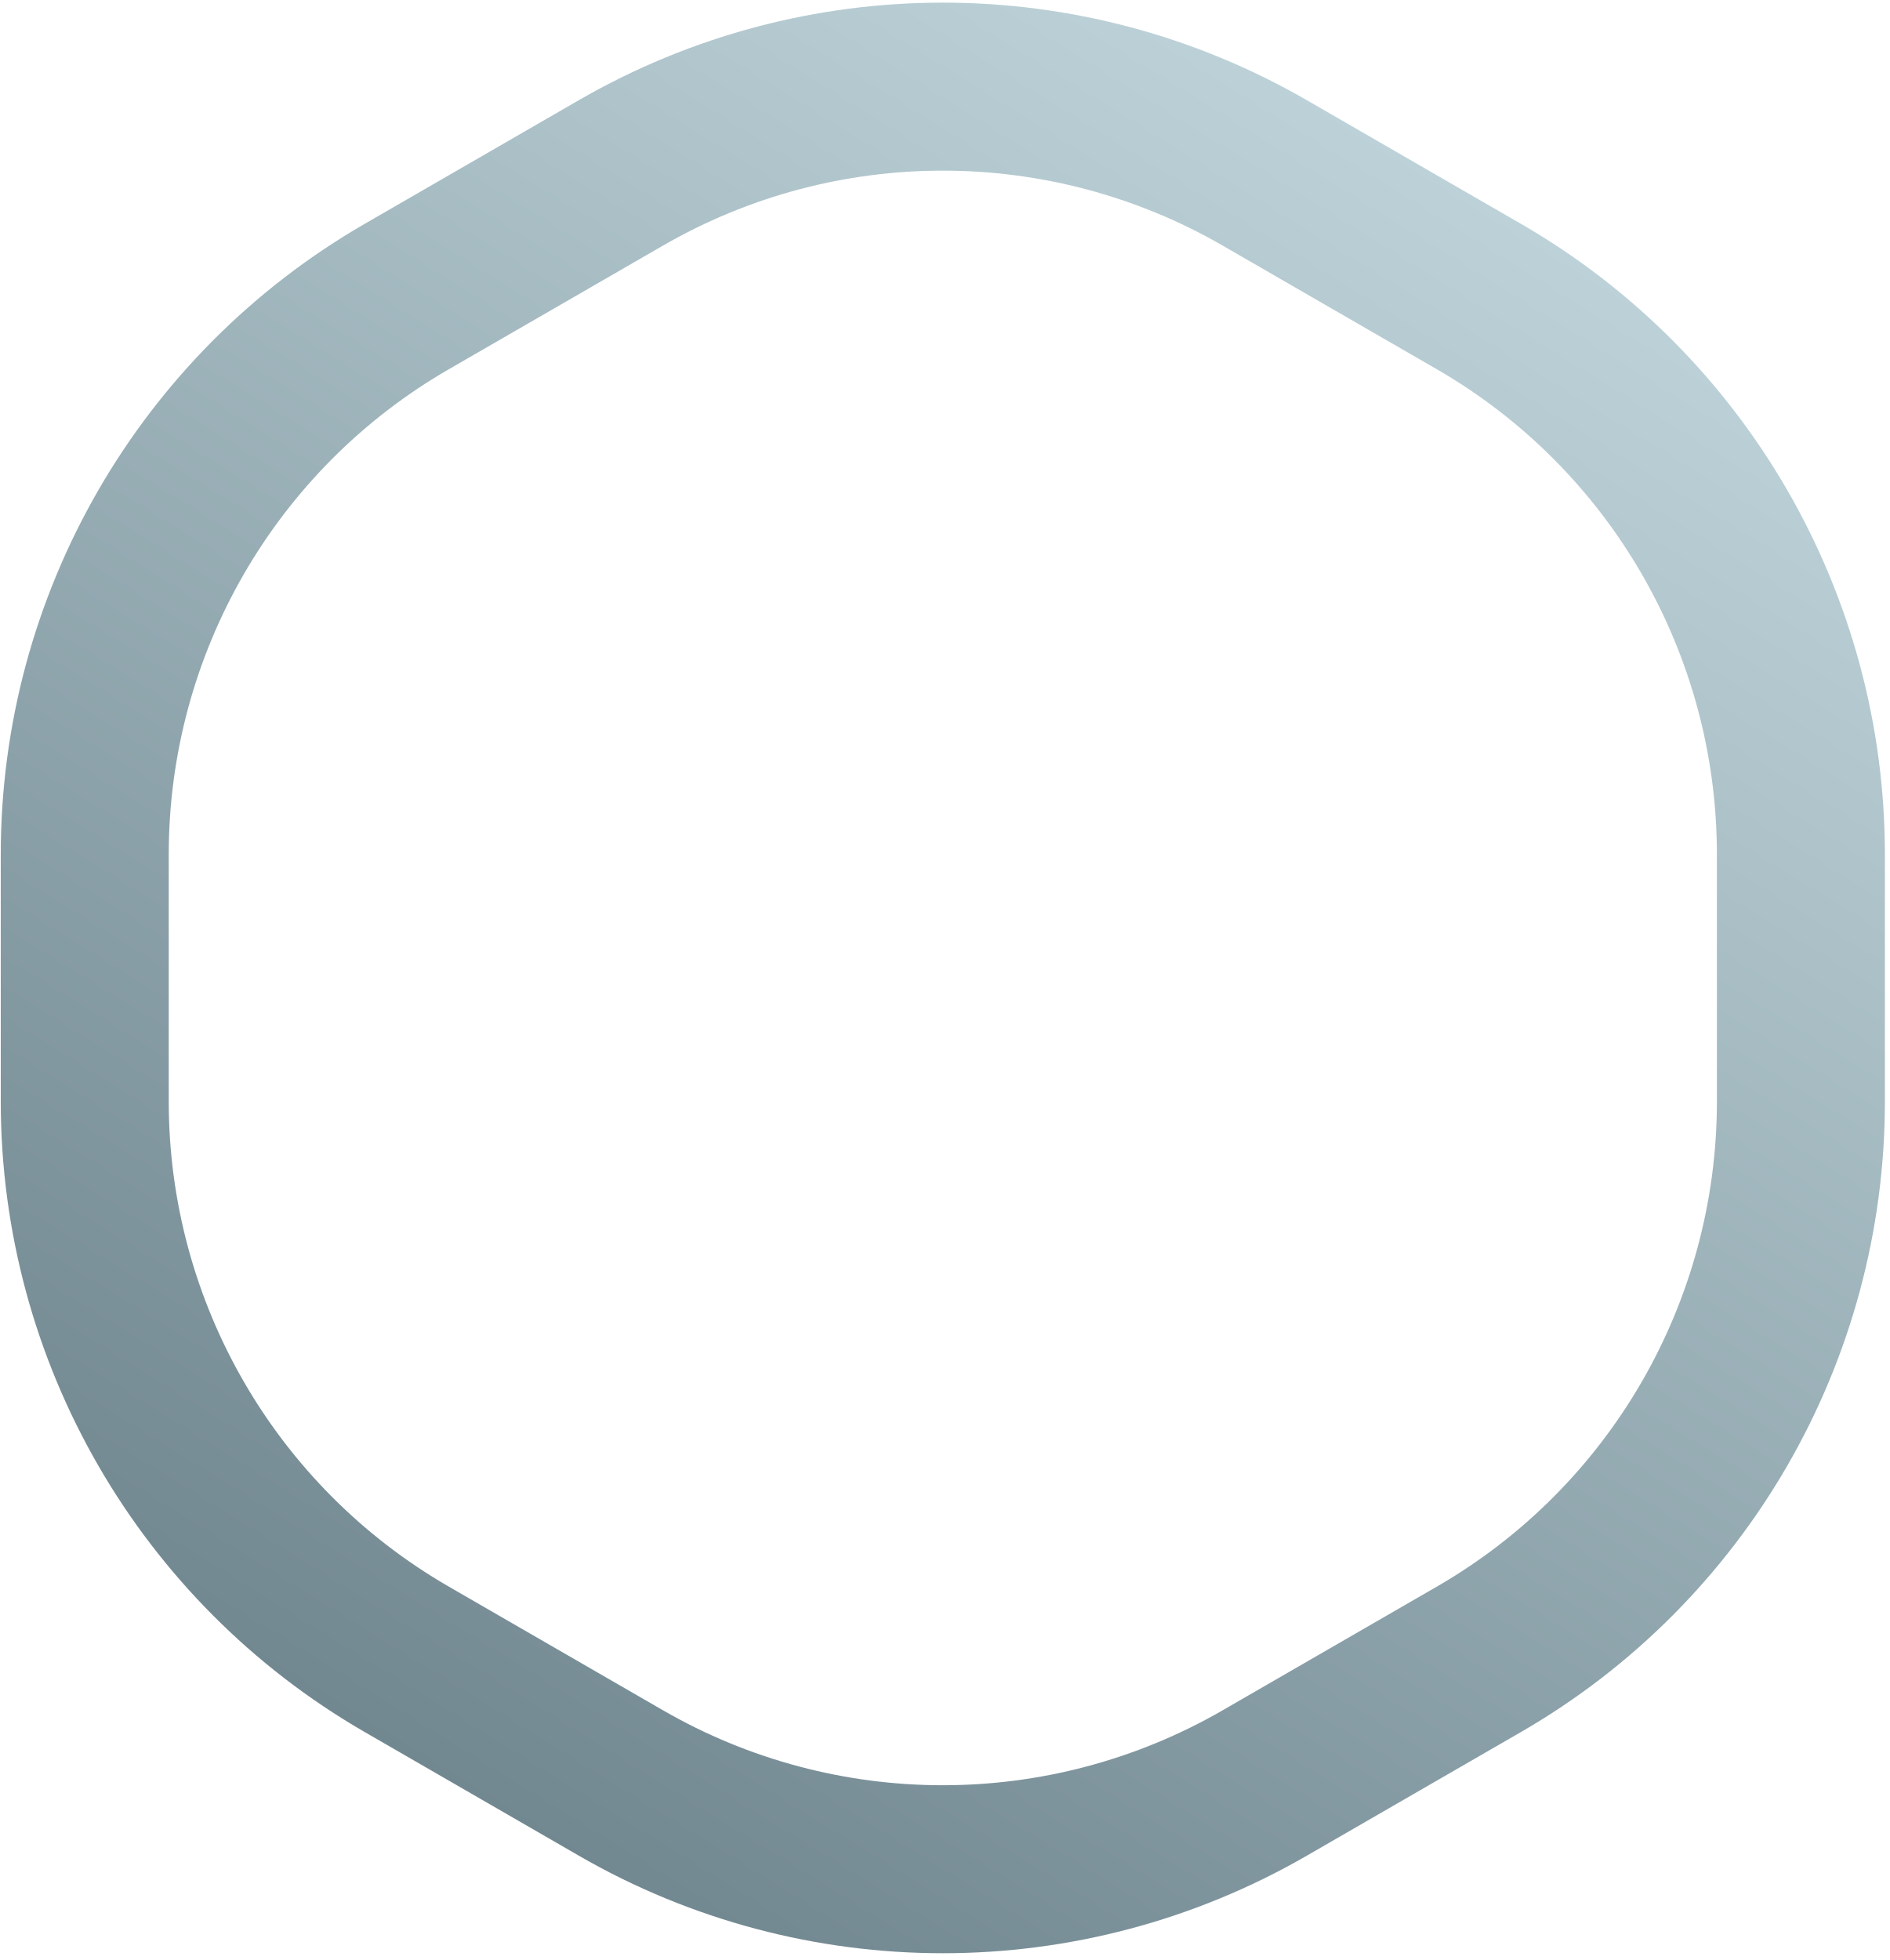
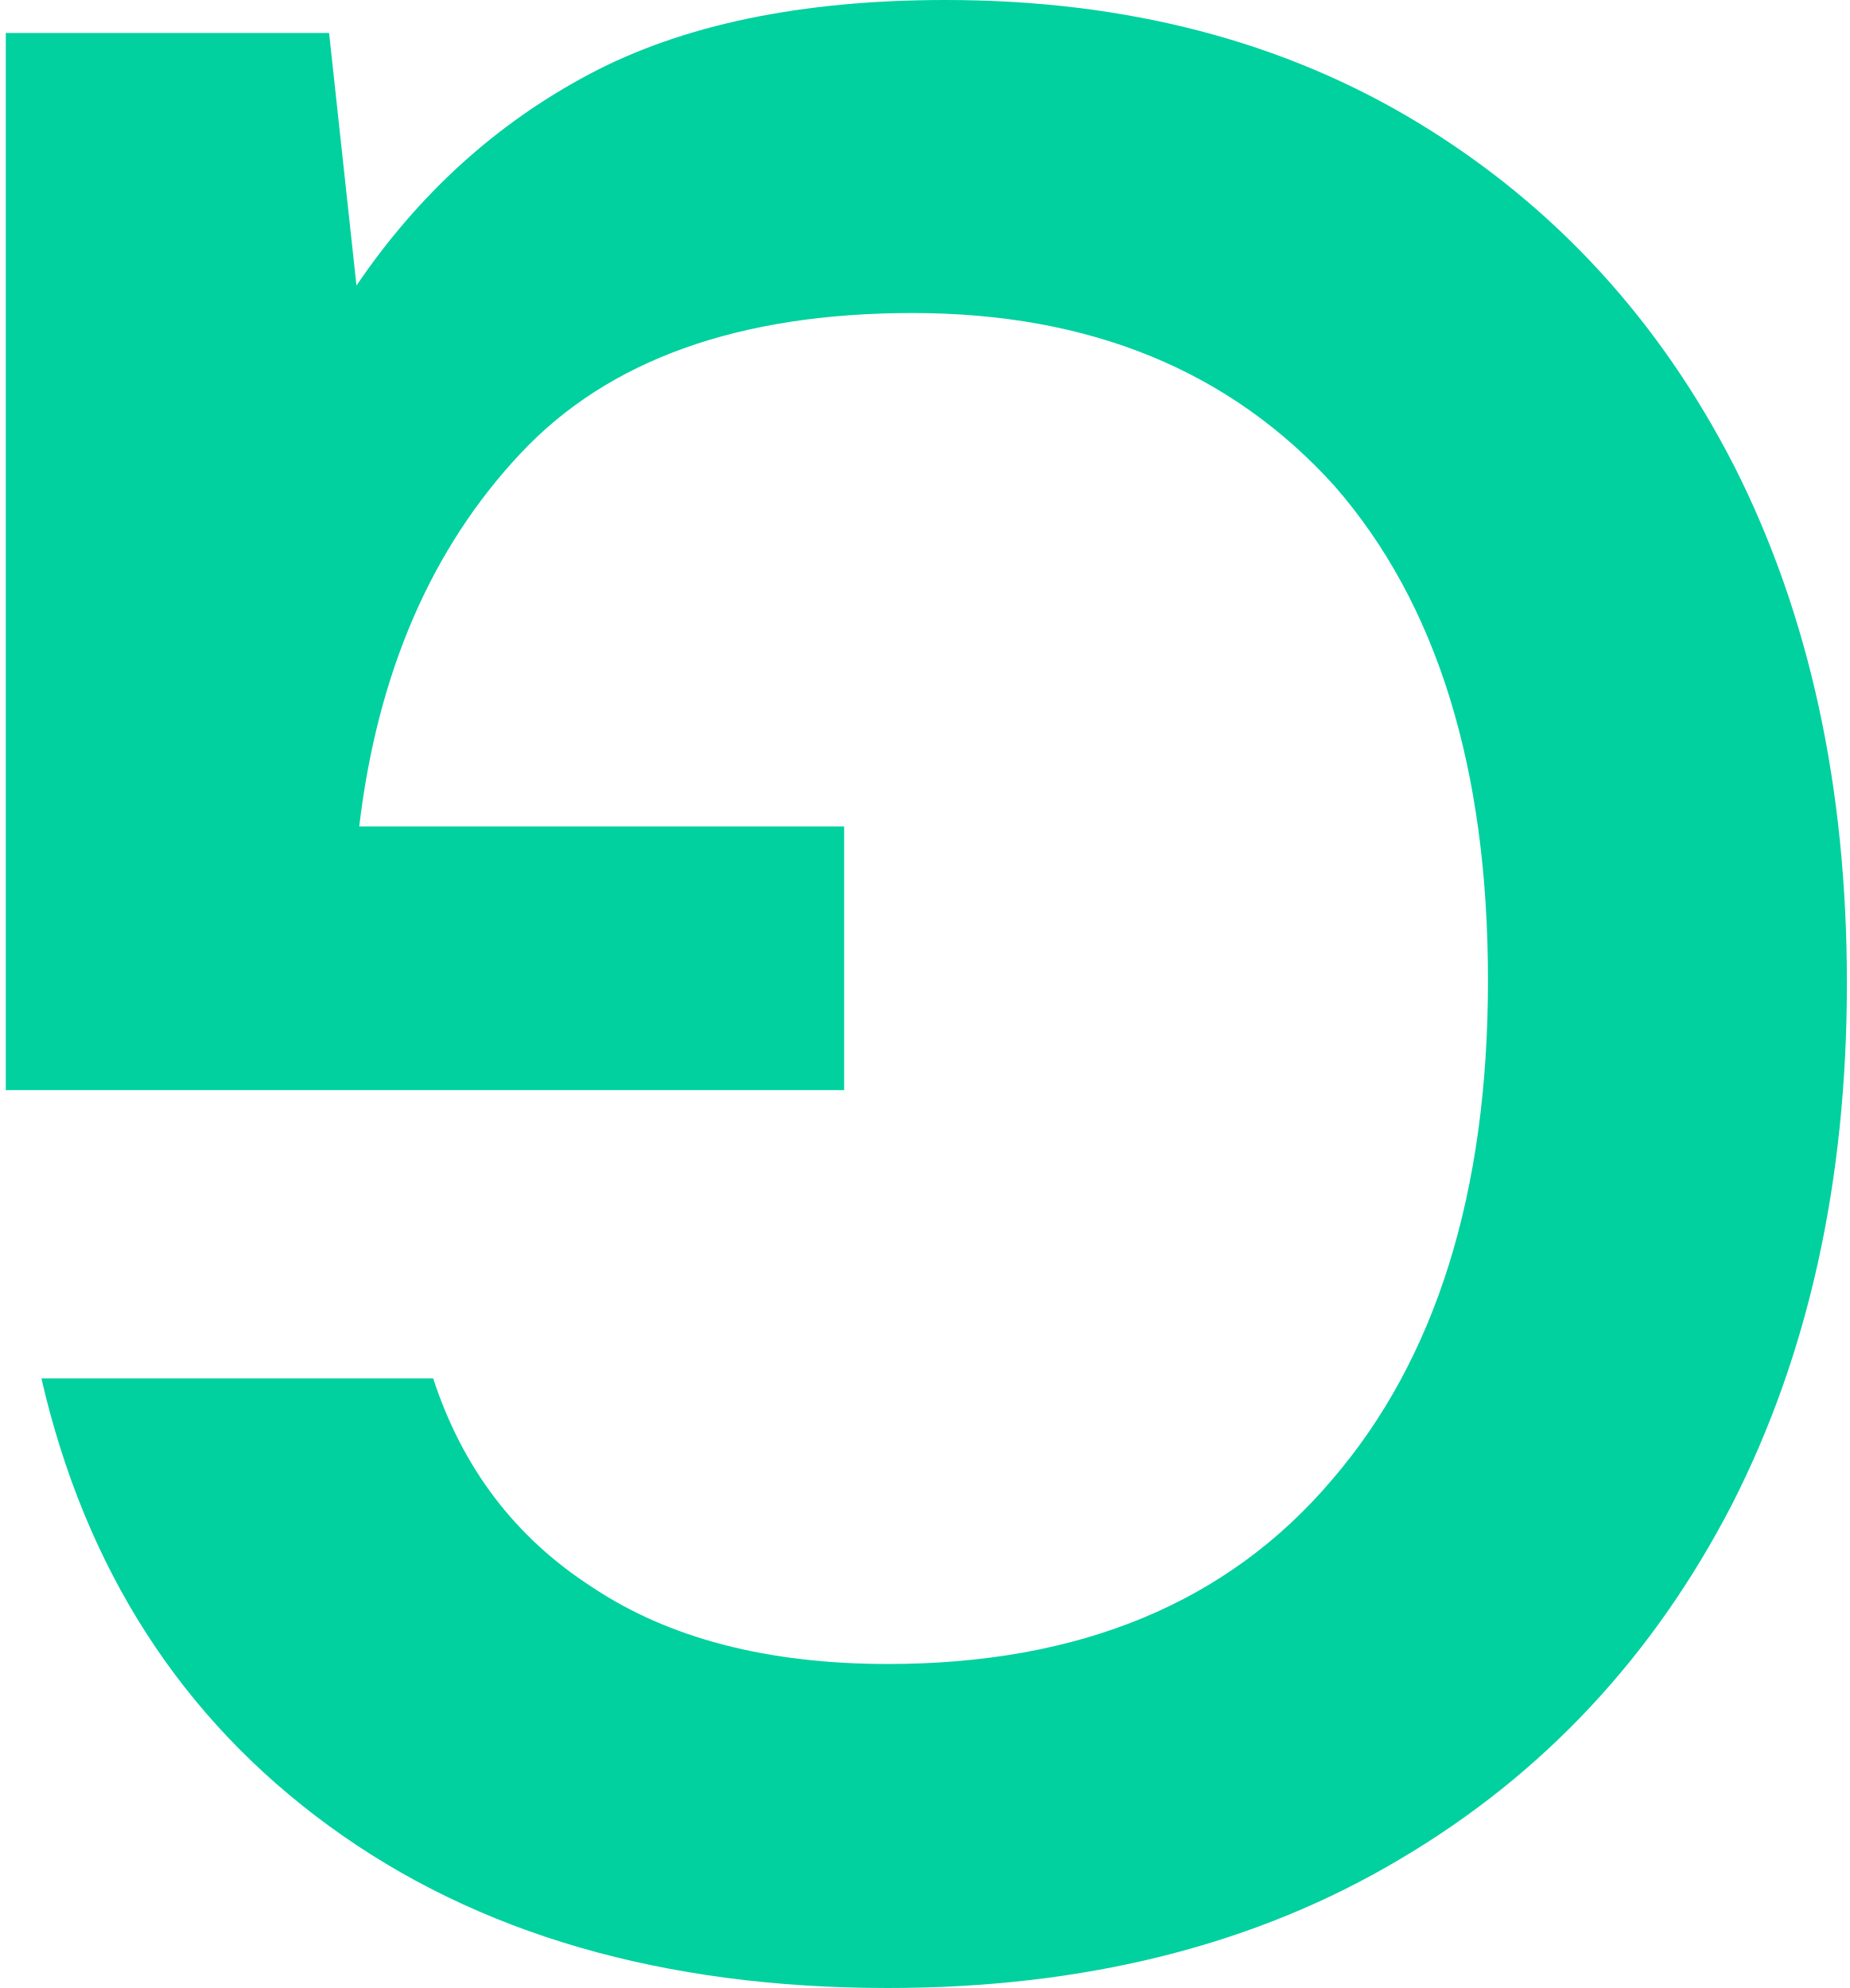
- <svg xmlns="http://www.w3.org/2000/svg" width="270" height="280" viewBox="0 0 270 280" fill="none">
-   <path d="M211.301 42.366L180.705 24.702C152.24 8.267 117.17 8.267 88.705 24.702L58.109 42.366C29.644 58.8 12.109 89.172 12.109 122.04V157.369C12.109 190.238 29.644 220.61 58.109 237.044L88.705 254.708C117.17 271.143 152.24 271.143 180.705 254.708L211.301 237.044C239.766 220.61 257.301 190.238 257.301 157.37V122.041C257.301 89.172 239.766 58.8 211.301 42.366Z" stroke="url(#paint0_linear_1046_3)" stroke-width="24" />
-   <defs>
-     <linearGradient id="paint0_linear_1046_3" x1="214.5" y1="12" x2="56" y2="267" gradientUnits="userSpaceOnUse">
-       <stop stop-color="#C1D6DC" />
-       <stop offset="1" stop-color="#6E848D" />
-     </linearGradient>
-   </defs>
+ <svg xmlns="http://www.w3.org/2000/svg" width="226" height="243" viewBox="0 0 226 243" fill="none">
+   <path d="M115.551 0C137.649 0 156.957 5.035 173.475 15.104C189.993 25.173 202.828 39.157 211.979 57.058C221.131 75.182 225.707 96.216 225.707 120.157C225.707 144.323 221.02 165.58 211.645 183.928C202.046 202.5 188.542 216.932 171.131 227.225C153.497 237.742 132.627 243 108.52 243C81.064 243 58.296 236.399 40.216 223.198C22.136 209.996 10.417 191.76 5.06 168.489H52.939C56.511 179.453 62.984 187.956 72.359 193.997C81.734 200.262 93.787 203.395 108.52 203.395C131.957 203.395 150.037 195.899 162.761 180.907C175.484 166.139 181.845 145.778 181.845 119.822C181.845 93.866 175.595 73.728 163.095 59.407C150.372 45.311 133.185 38.262 111.533 38.262C90.328 38.262 74.368 43.968 63.653 55.38C52.716 67.015 46.131 82.231 43.899 101.026H103.162V133.247H0.707V4.028H40.216L43.564 34.906C51.154 23.718 60.64 15.104 72.024 9.062C83.408 3.021 97.917 0 115.551 0Z" fill="#00D19F" />
</svg>
